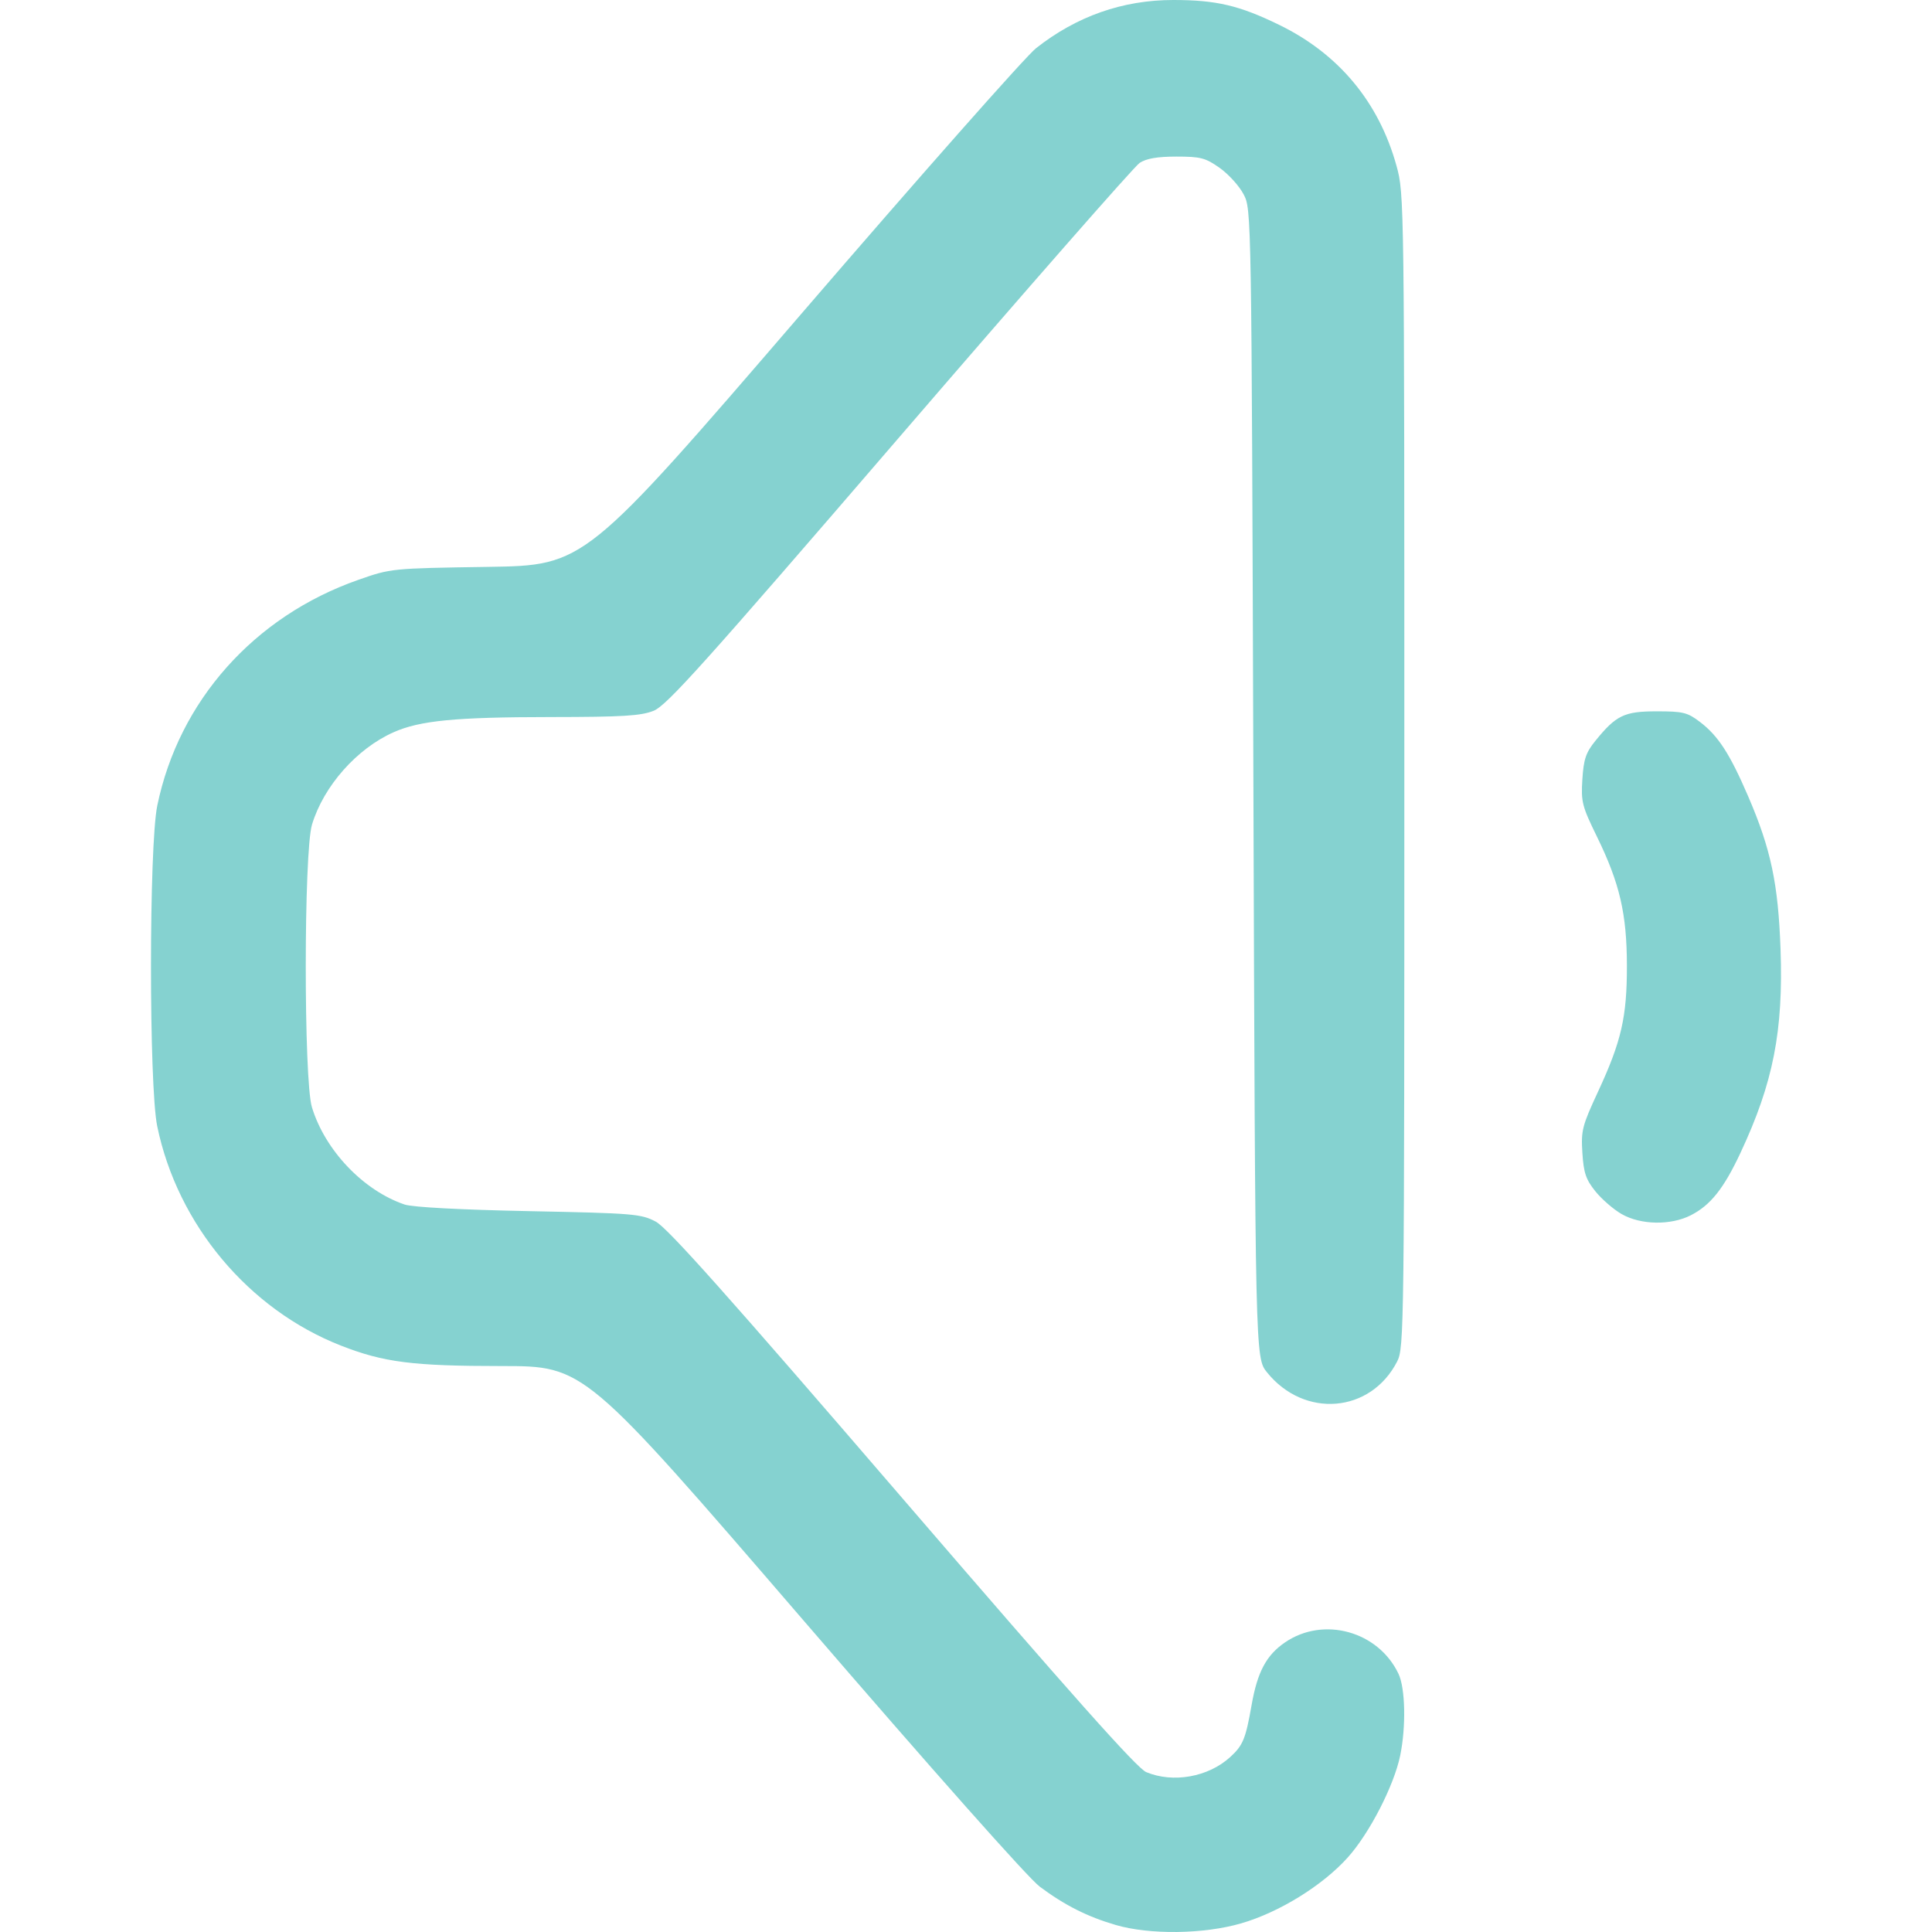
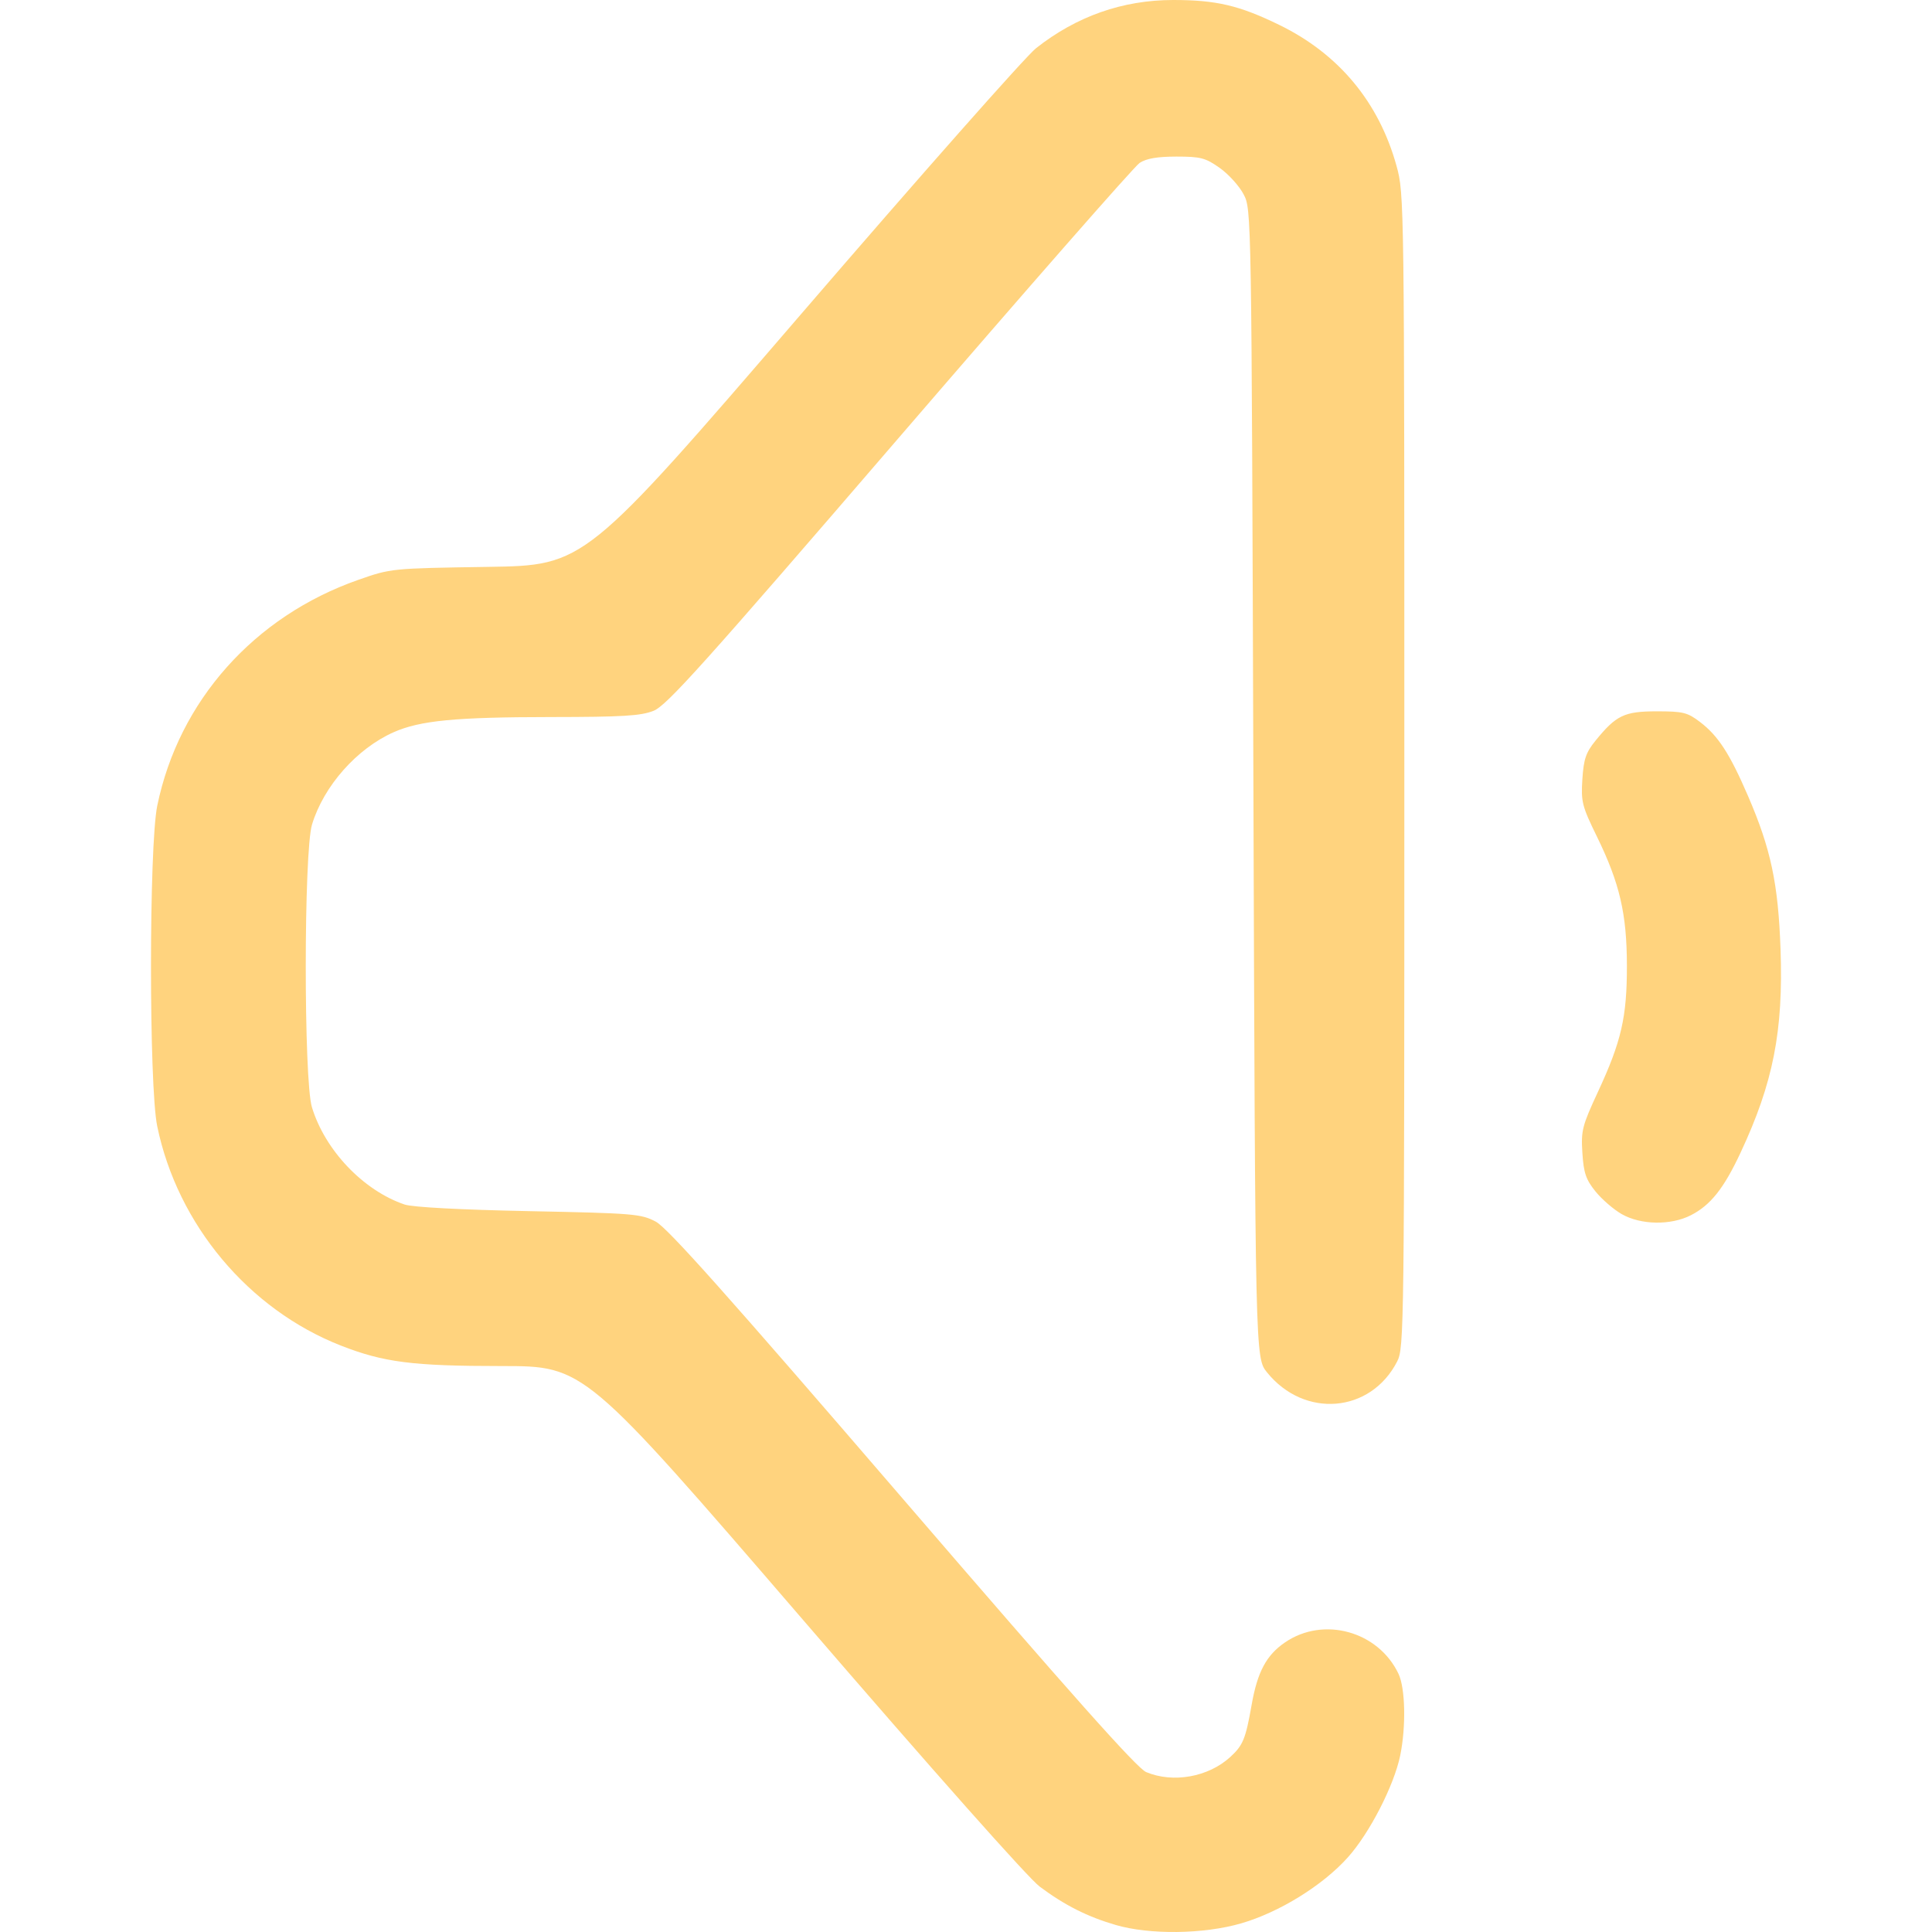
<svg xmlns="http://www.w3.org/2000/svg" xmlns:xlink="http://www.w3.org/1999/xlink" width="512" height="512" viewBox="0 0 135.467 135.467" version="1.1" id="svg1" xml:space="preserve">
  <defs id="defs1">
    <linearGradient id="linearGradient5">
-       <stop style="stop-color:#85d2d0;stop-opacity:1;" offset="0" id="stop5" />
-       <stop style="stop-color:#85d2d0;stop-opacity:1" offset="1" id="stop6" />
+       <stop style="stop-color:#ffd37e;stop-opacity:1;" offset="0" id="stop5" />
+       <stop style="stop-color:#ffd37e;stop-opacity:1" offset="1" id="stop6" />
    </linearGradient>
    <linearGradient xlink:href="#linearGradient5" id="linearGradient6" x1="38.541" y1="186.09" x2="127.471" y2="186.09" gradientUnits="userSpaceOnUse" gradientTransform="translate(1.038462,-45.17308)" />
  </defs>
  <g id="layer1" transform="matrix(0.9375449,0,0,0.9375449,-26.48351,-68.50358)">
    <path style="fill:url(#linearGradient6);fill-opacity:1" d="m 111.685,217.031 c -2.107,-0.614 -3.813,-1.474 -5.672,-2.861 -0.866,-0.646 -7.93,-8.606 -17.753,-20.006 -16.315,-18.932 -16.315,-18.932 -22.492,-18.932 -6.651,0 -8.825,-0.277 -12.026,-1.531 -6.901,-2.704 -12.217,-9.053 -13.735,-16.4 -0.625,-3.024 -0.622,-20.959 0.004,-23.988 1.617,-7.831 7.243,-14.148 15.032,-16.879 2.446,-0.858 2.479,-0.861 9.695,-0.971 7.24,-0.11 7.24,-0.11 23.408,-18.89 8.892,-10.329 16.804,-19.282 17.581,-19.897 3.027,-2.392 6.486,-3.609 10.264,-3.609 3.215,0 4.93,0.402 7.922,1.858 4.455,2.167 7.463,5.783 8.78,10.555 0.577,2.09 0.583,2.534 0.583,45.237 0,41.836 -0.016,43.158 -0.537,44.173 -1.982,3.865 -6.944,4.277 -9.737,0.809 -0.873,-1.084 -0.873,-1.084 -1.015,-44.027 -0.141,-42.868 -0.142,-42.944 -0.731,-44.071 -0.324,-0.621 -1.129,-1.51 -1.788,-1.976 -1.064,-0.752 -1.427,-0.847 -3.233,-0.847 -1.427,0 -2.25,0.141 -2.755,0.472 -0.396,0.26 -8.477,9.481 -17.958,20.493 -14.671,17.04 -17.409,20.089 -18.393,20.483 -0.953,0.381 -2.305,0.463 -7.712,0.468 -7.12,0.006 -9.751,0.26 -11.724,1.133 -2.755,1.219 -5.237,4.024 -6.11,6.905 -0.62,2.046 -0.626,19.103 -0.007,21.143 0.977,3.22 3.847,6.232 6.934,7.277 0.591,0.2 4.186,0.391 9.29,0.494 7.85,0.158 8.392,0.203 9.493,0.786 0.882,0.467 5.389,5.522 18.451,20.696 12.657,14.703 17.536,20.183 18.226,20.472 2.013,0.841 4.639,0.372 6.278,-1.121 0.961,-0.876 1.159,-1.355 1.606,-3.902 0.436,-2.479 1.104,-3.728 2.505,-4.683 2.882,-1.965 6.97,-0.829 8.481,2.356 0.511,1.076 0.57,3.95 0.127,6.108 -0.462,2.247 -2.293,5.81 -3.916,7.62 -1.885,2.103 -5.129,4.109 -7.984,4.936 -2.805,0.812 -6.826,0.863 -9.383,0.118 z m 37.845,-53.164 c -0.606,-0.347 -1.489,-1.111 -1.963,-1.699 -0.712,-0.885 -0.881,-1.381 -0.976,-2.877 -0.106,-1.671 -0.018,-2.019 1.169,-4.576 1.753,-3.777 2.167,-5.588 2.161,-9.44 -0.006,-3.867 -0.536,-6.149 -2.241,-9.638 -1.116,-2.283 -1.197,-2.604 -1.09,-4.286 0.096,-1.503 0.263,-2 0.966,-2.869 1.557,-1.923 2.164,-2.216 4.6,-2.216 1.968,0 2.294,0.081 3.236,0.799 1.361,1.038 2.225,2.373 3.599,5.559 1.698,3.938 2.246,6.528 2.42,11.422 0.217,6.129 -0.545,10.005 -2.995,15.24 -1.251,2.672 -2.241,3.917 -3.715,4.669 -1.502,0.766 -3.743,0.729 -5.17,-0.088 z" id="path5" />
  </g>
</svg>
